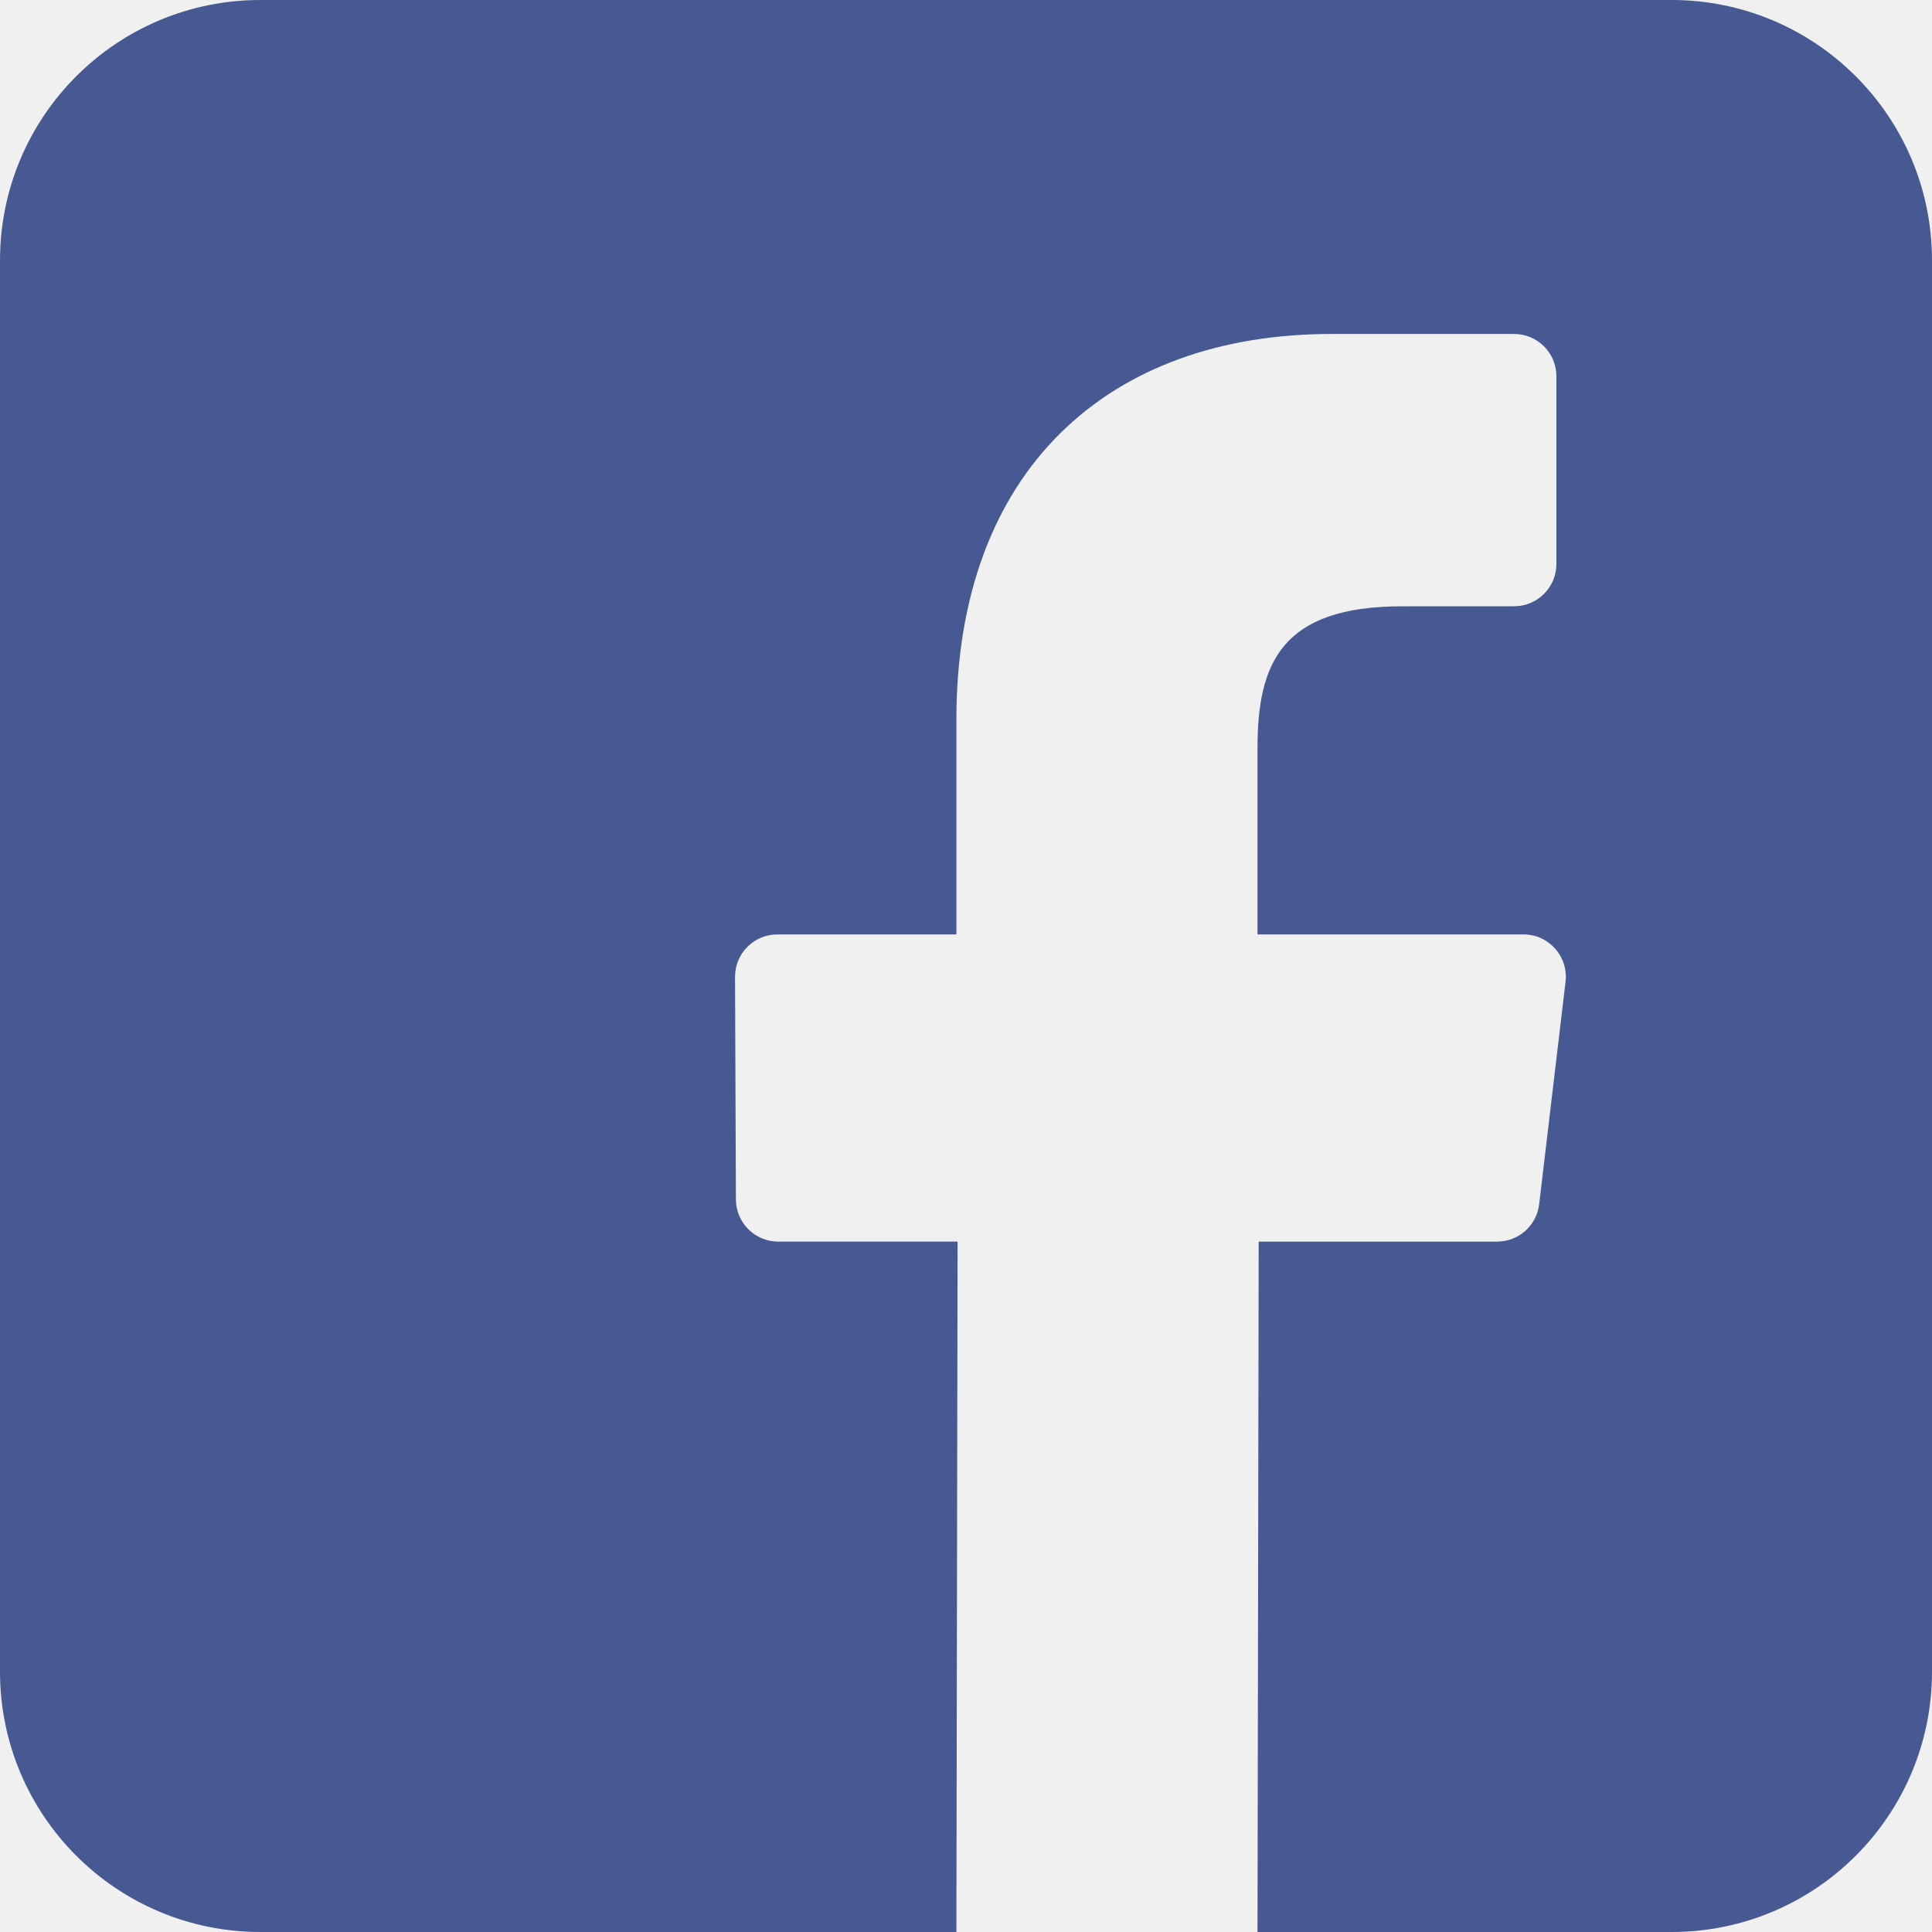
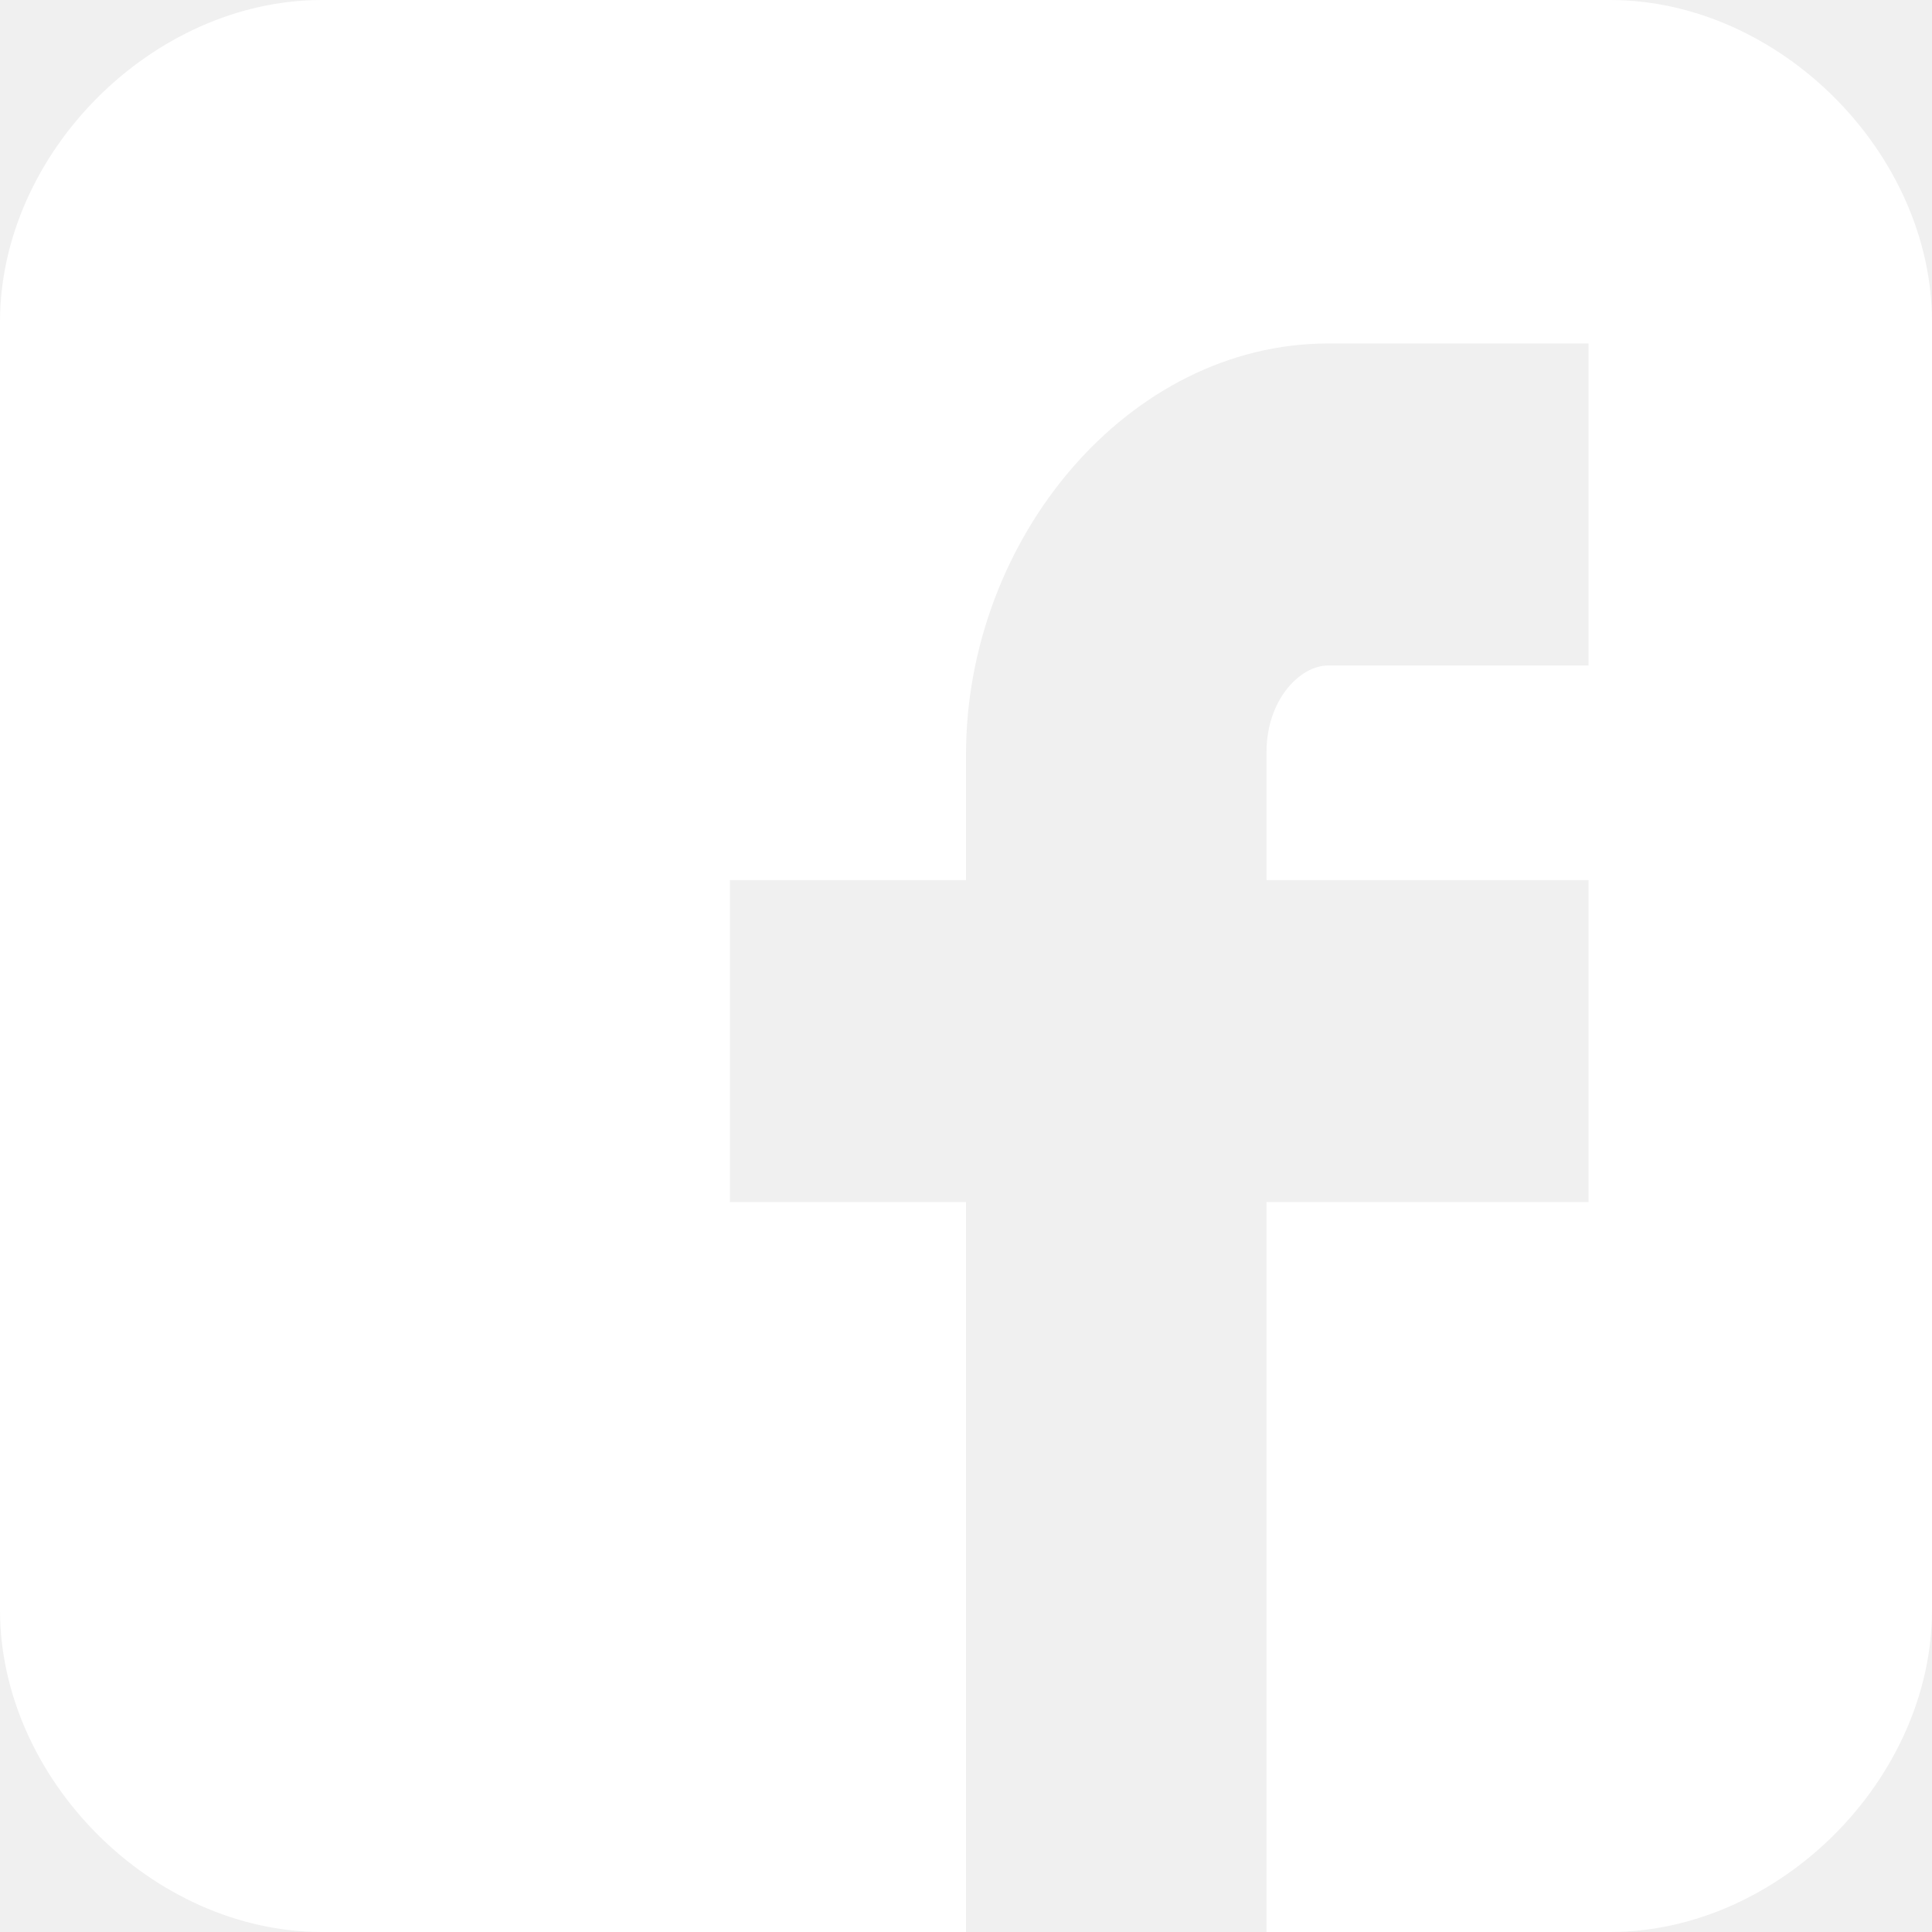
- <svg xmlns="http://www.w3.org/2000/svg" version="1.1" id="Layer_1" x="0px" y="0px" viewBox="0 0 408.788 408.788" style="enable-background:new 0 0 408.788 408.788;" xml:space="preserve">
-   <path style="fill:#475993;" d="M353.701,0H55.087C24.665,0,0.002,24.662,0.002,55.085v298.616c0,30.423,24.662,55.085,55.085,55.085  h147.275l0.251-146.078h-37.951c-4.932,0-8.935-3.988-8.954-8.92l-0.182-47.087c-0.019-4.959,3.996-8.989,8.955-8.989h37.882  v-45.498c0-52.8,32.247-81.55,79.348-81.55h38.65c4.945,0,8.955,4.009,8.955,8.955v39.704c0,4.944-4.007,8.952-8.95,8.955  l-23.719,0.011c-25.615,0-30.575,12.172-30.575,30.035v39.389h56.285c5.363,0,9.524,4.683,8.892,10.009l-5.581,47.087  c-0.534,4.506-4.355,7.901-8.892,7.901h-50.453l-0.251,146.078h87.631c30.422,0,55.084-24.662,55.084-55.084V55.085  C408.786,24.662,384.124,0,353.701,0z" />
+ <svg xmlns="http://www.w3.org/2000/svg" version="1.1" id="Capa_1" x="0px" y="0px" width="512px" height="512px" viewBox="0 0 90 90" style="enable-background:new 0 0 90 90;" xml:space="preserve">
+   <g>
+     <path id="Facebook__x28_alt_x29_" d="M90,15.001C90,7.119,82.884,0,75,0H15C7.116,0,0,7.119,0,15.001v59.998   C0,82.881,7.116,90,15.001,90H45V56H34V41h11v-5.844C45,25.077,52.568,16,61.875,16H74v15H61.875C60.548,31,59,32.611,59,35.024V41   h15v15H59v34h16c7.884,0,15-7.119,15-15.001V15.001z" fill="#FFFFFF" />
+   </g>
  <g>
</g>
  <g>
</g>
  <g>
</g>
  <g>
</g>
  <g>
</g>
  <g>
</g>
  <g>
</g>
  <g>
</g>
  <g>
</g>
  <g>
</g>
  <g>
</g>
  <g>
</g>
  <g>
</g>
  <g>
</g>
  <g>
</g>
</svg>
